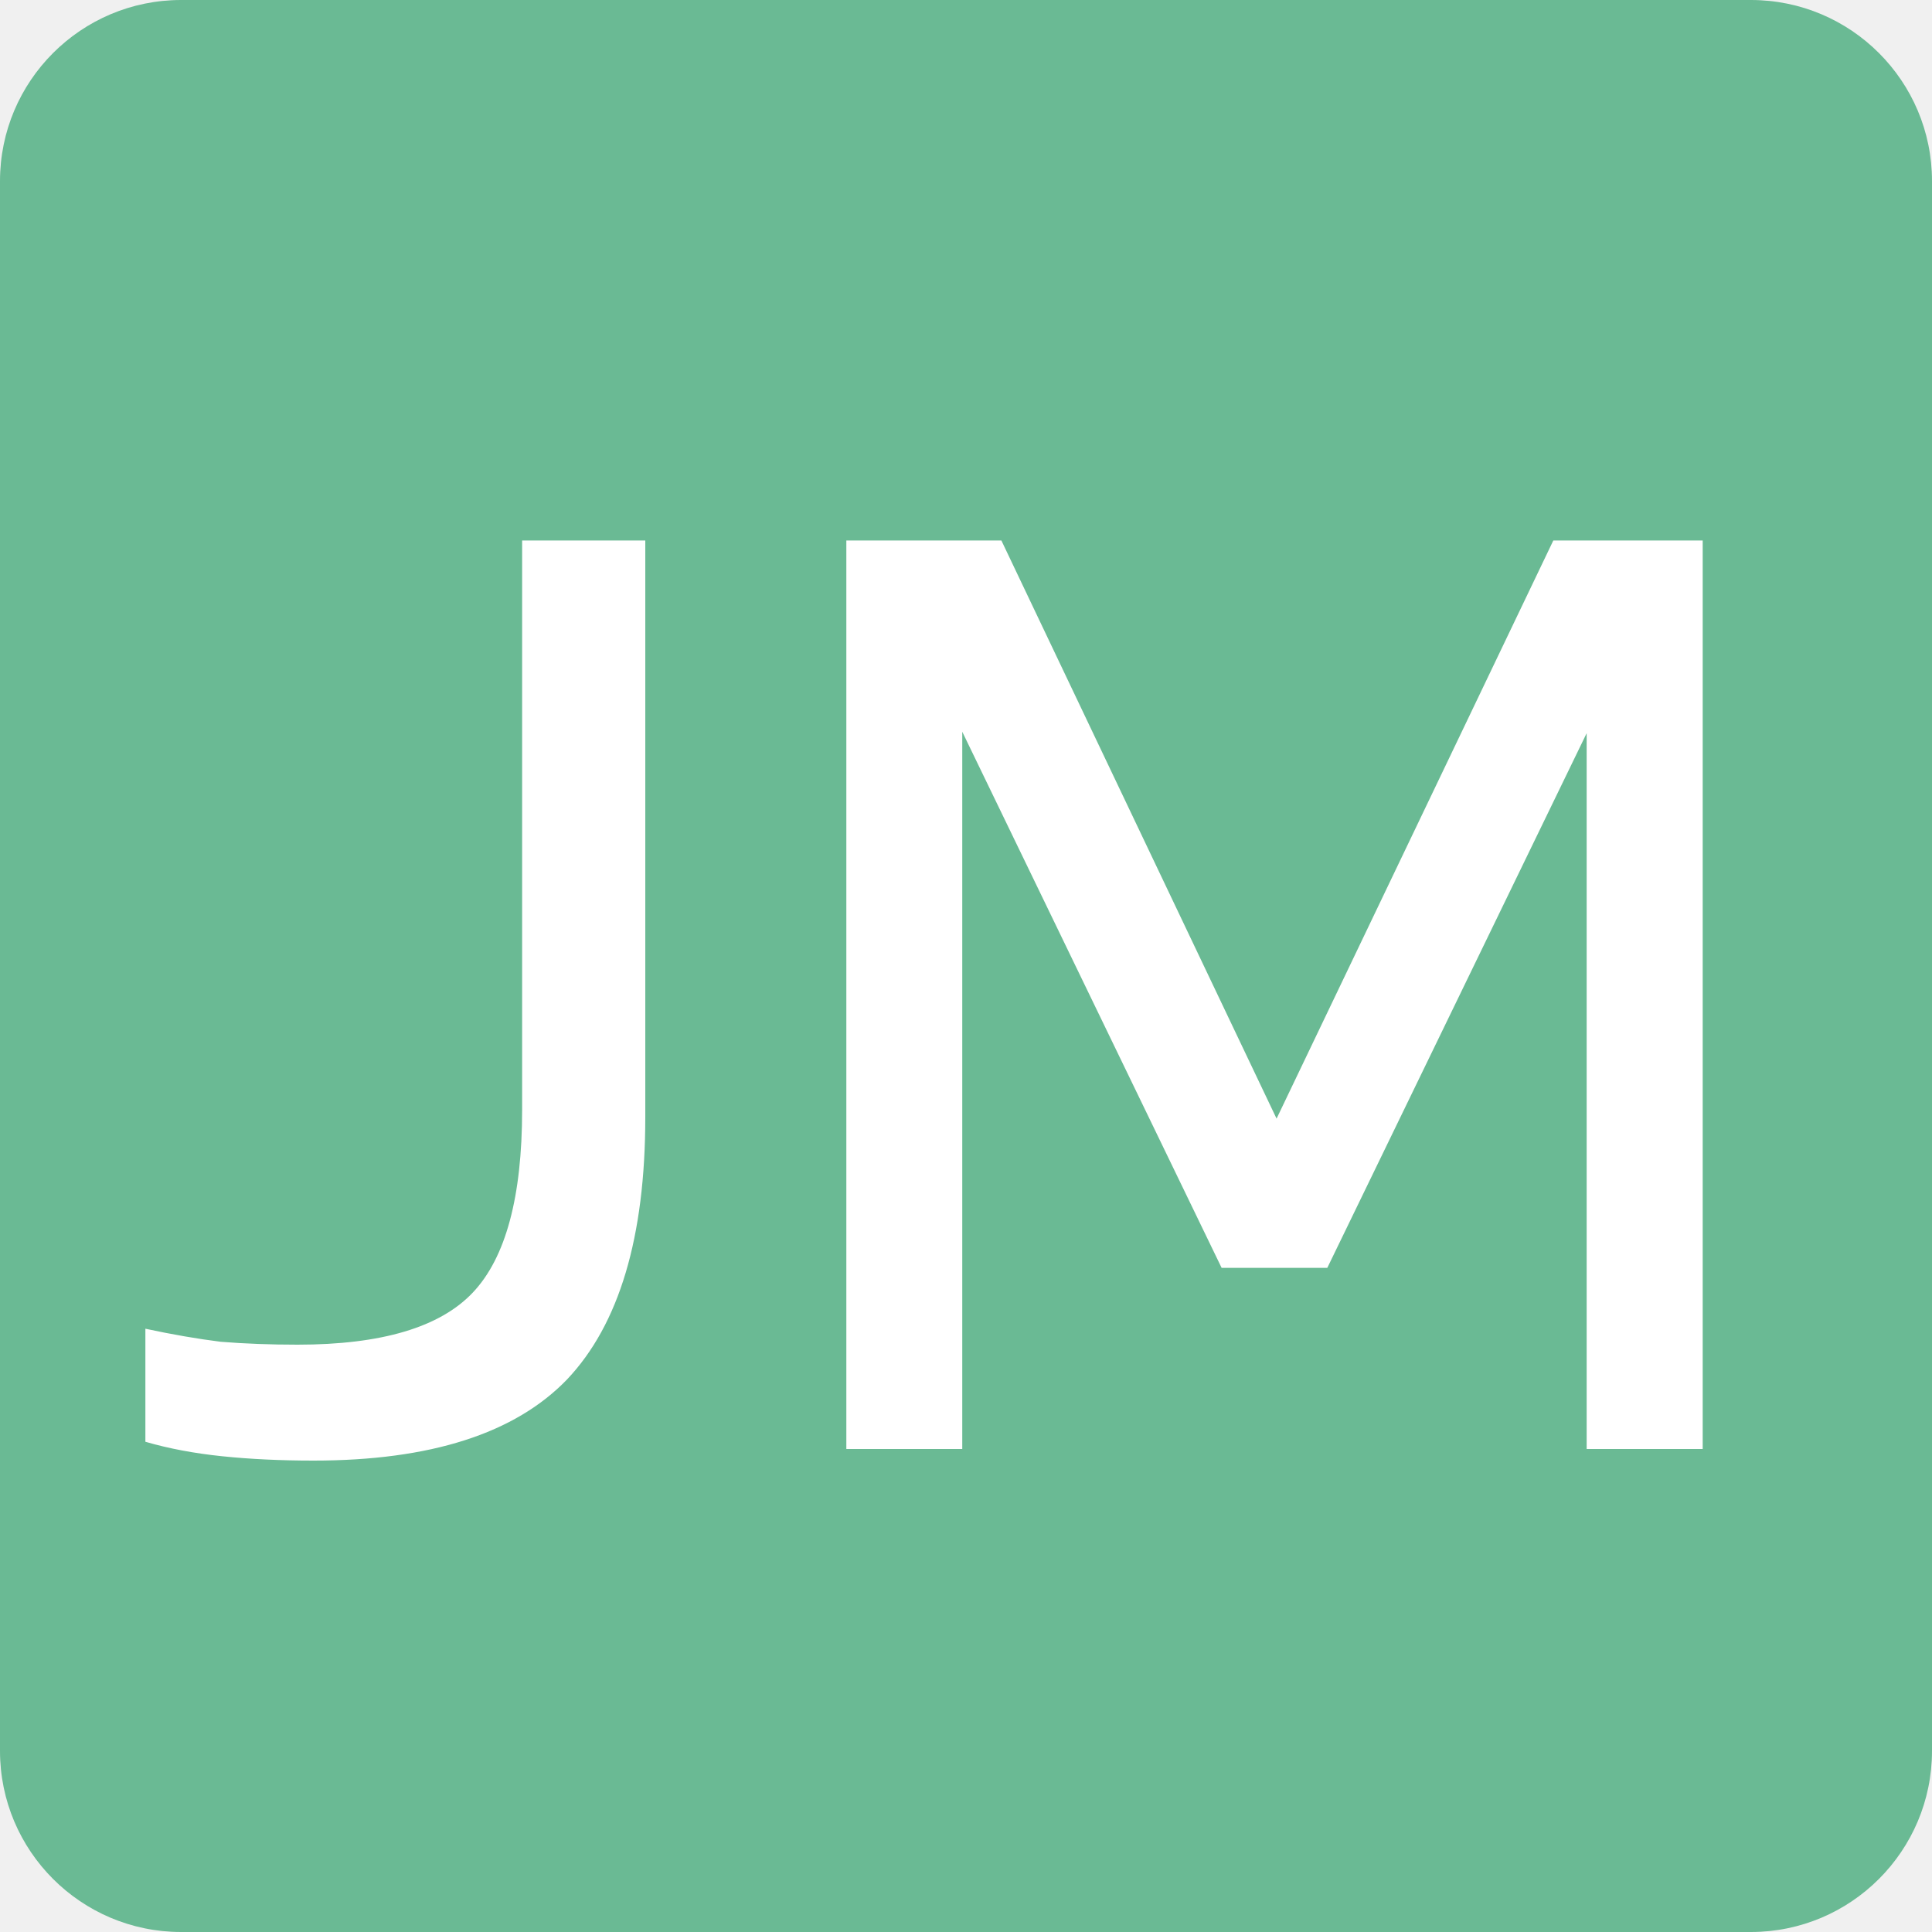
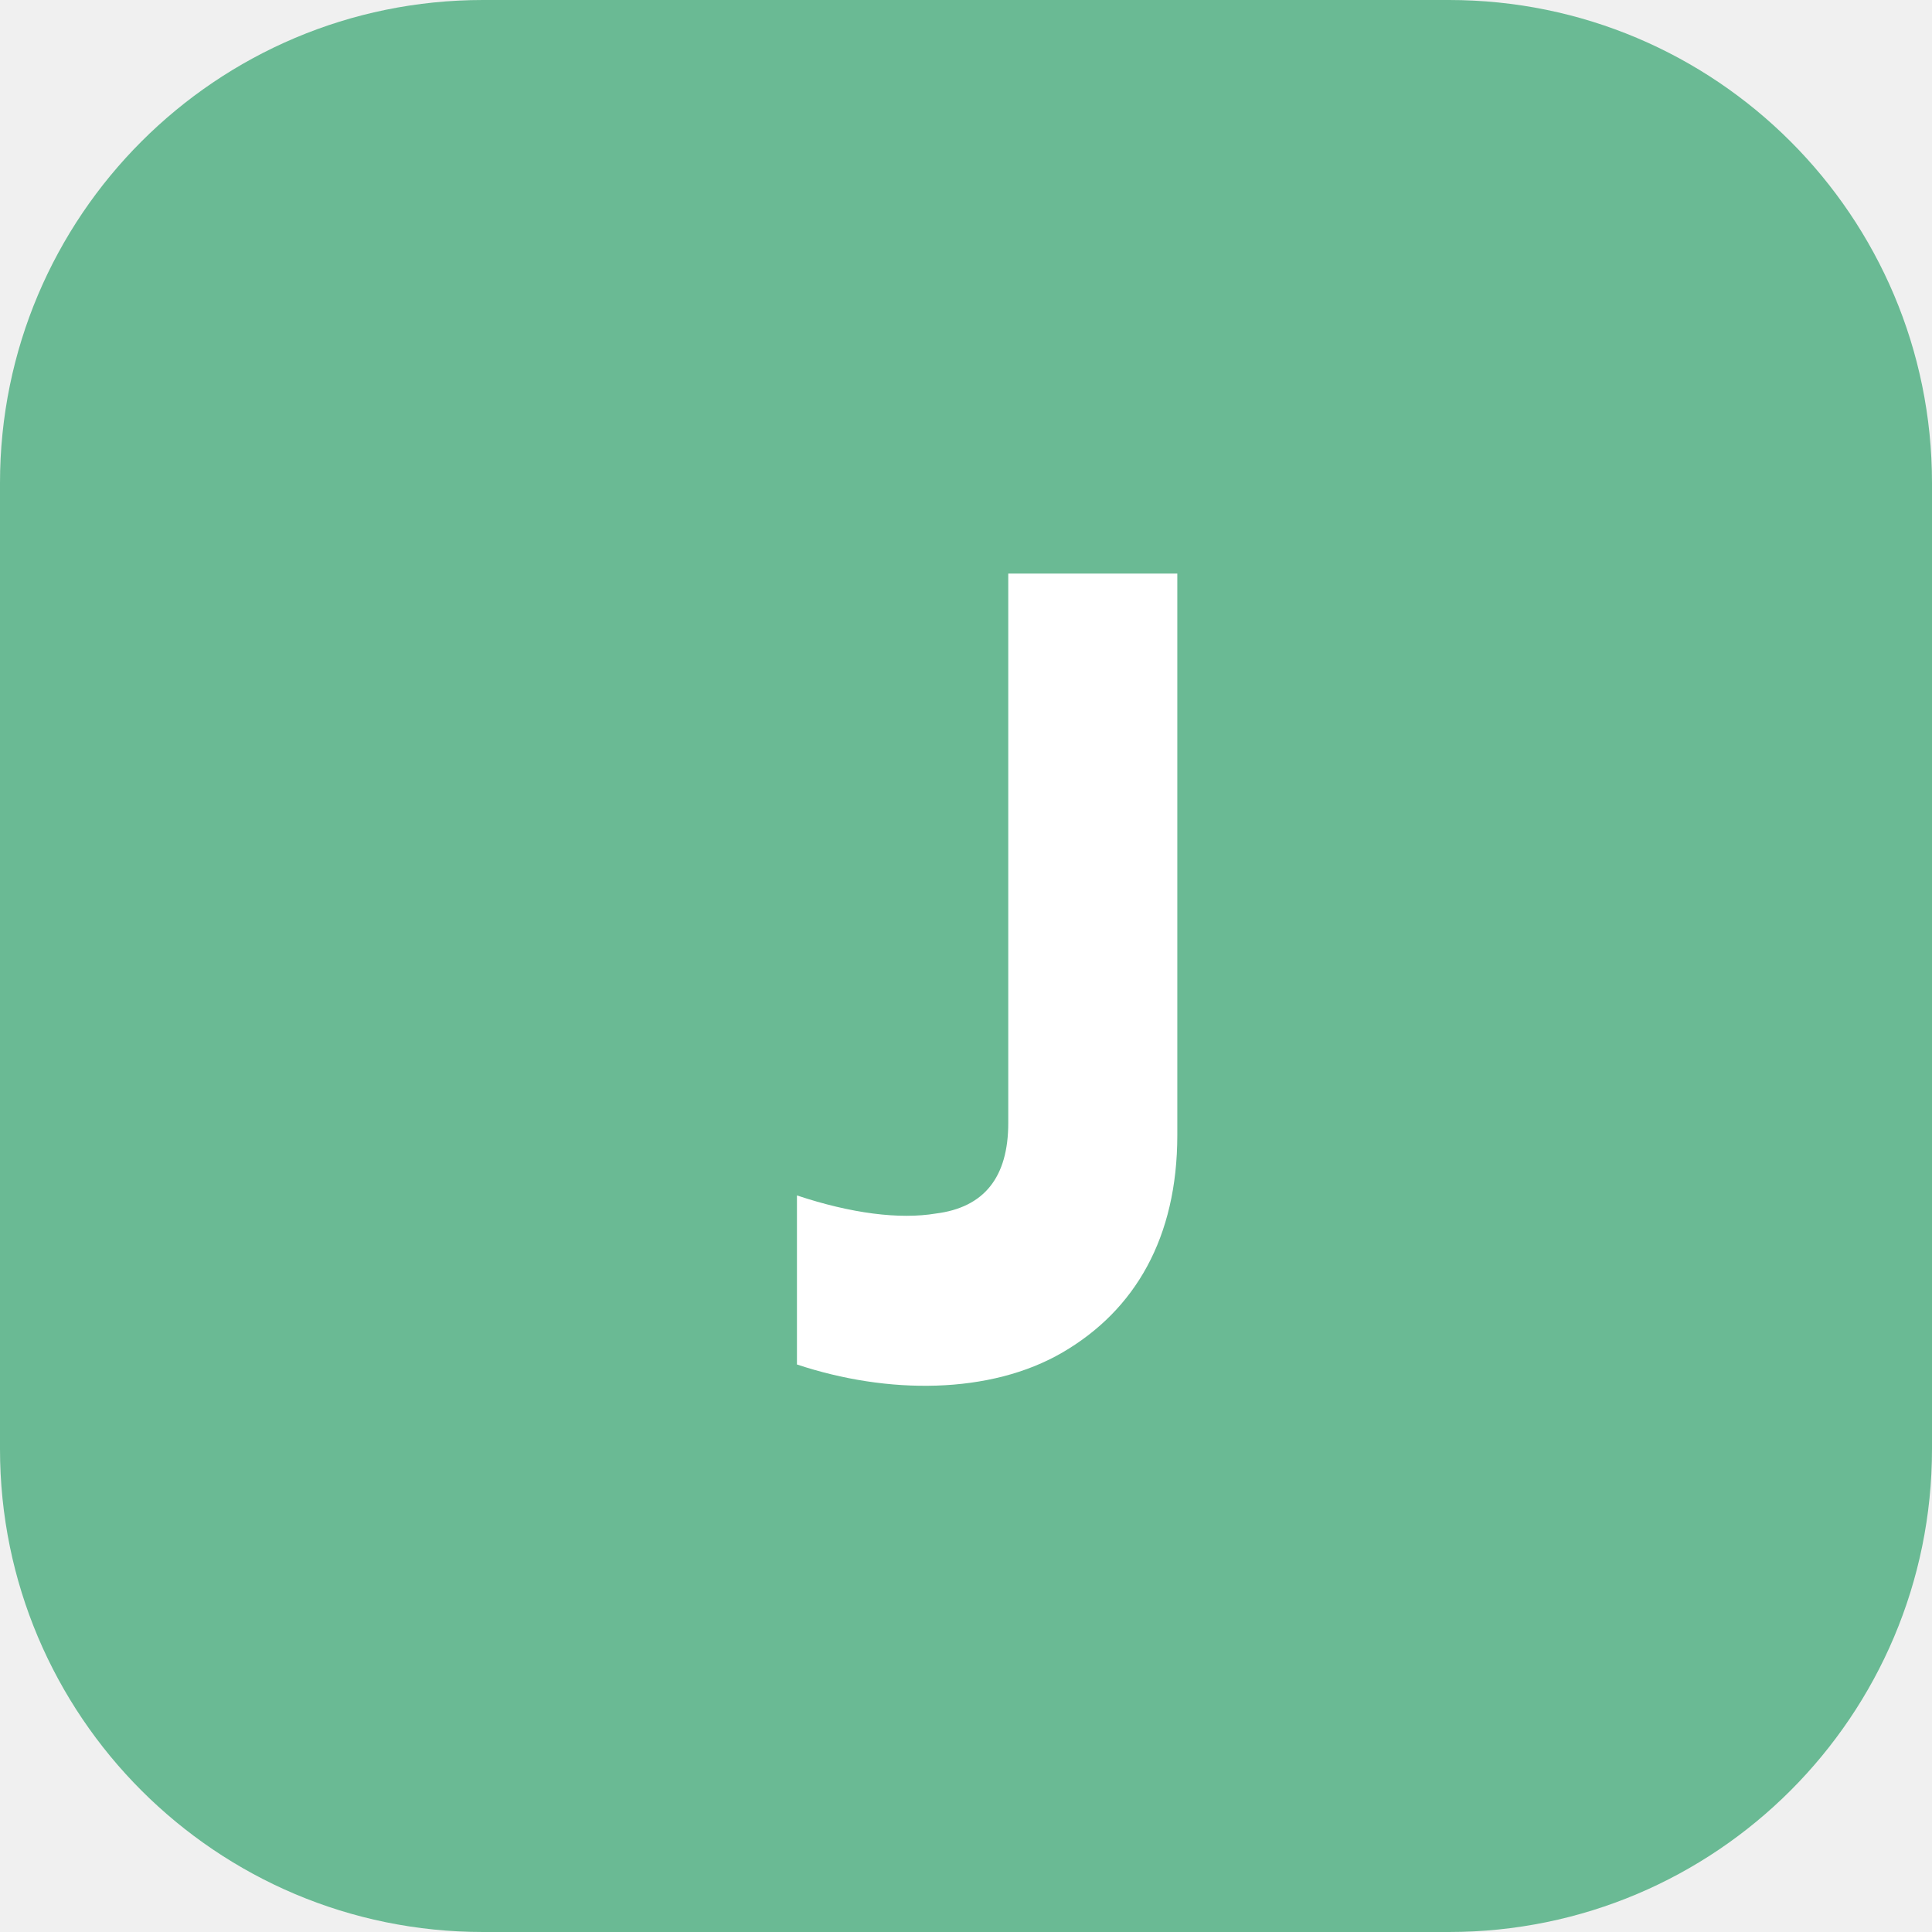
- <svg xmlns="http://www.w3.org/2000/svg" width="16" height="16" viewBox="0 0 16 16" fill="none">
-   <g clip-path="url(#clip0_210_2)">
-     <rect width="16" height="16" rx="1.5" fill="#6ABA94" />
-     <path d="M4.324 9.192V4.476H5.344V9.252C5.344 10.244 5.128 10.968 4.696 11.424C4.264 11.872 3.564 12.096 2.596 12.096C2.324 12.096 2.072 12.084 1.84 12.06C1.608 12.036 1.396 11.996 1.204 11.94V11.004C1.428 11.052 1.636 11.088 1.828 11.112C2.028 11.128 2.24 11.136 2.464 11.136C3.16 11.136 3.644 10.992 3.916 10.704C4.188 10.416 4.324 9.912 4.324 9.192ZM14.101 4.476V12H13.14V6.072L10.992 10.5H10.117L7.969 6.06V12H7.009V4.476H8.293L10.572 9.264L12.864 4.476H14.101Z" fill="white" />
+ <svg xmlns="http://www.w3.org/2000/svg" width="32" height="32" viewBox="0 0 32 32" fill="none">
+   <rect width="32" height="32" rx="8" fill="#6ABA94" />
+   <g transform="translate(6, 6)">
+     <path d="M13.5 3.5V12.8C13.5 14.5 12.8 15.7 11.6 16.4C10.4 17.1 8.7 17.1 7.2 16.6V13.8C8.1 14.1 8.9 14.2 9.5 14.1C10.3 14.0 10.7 13.5 10.7 12.6V3.5H13.5Z" fill="#FFFFFF" />
  </g>
-   <defs>
-     <clipPath id="clip0_210_2">
-       <rect width="16" height="16" rx="1.5" fill="white" />
-     </clipPath>
-   </defs>
</svg>
